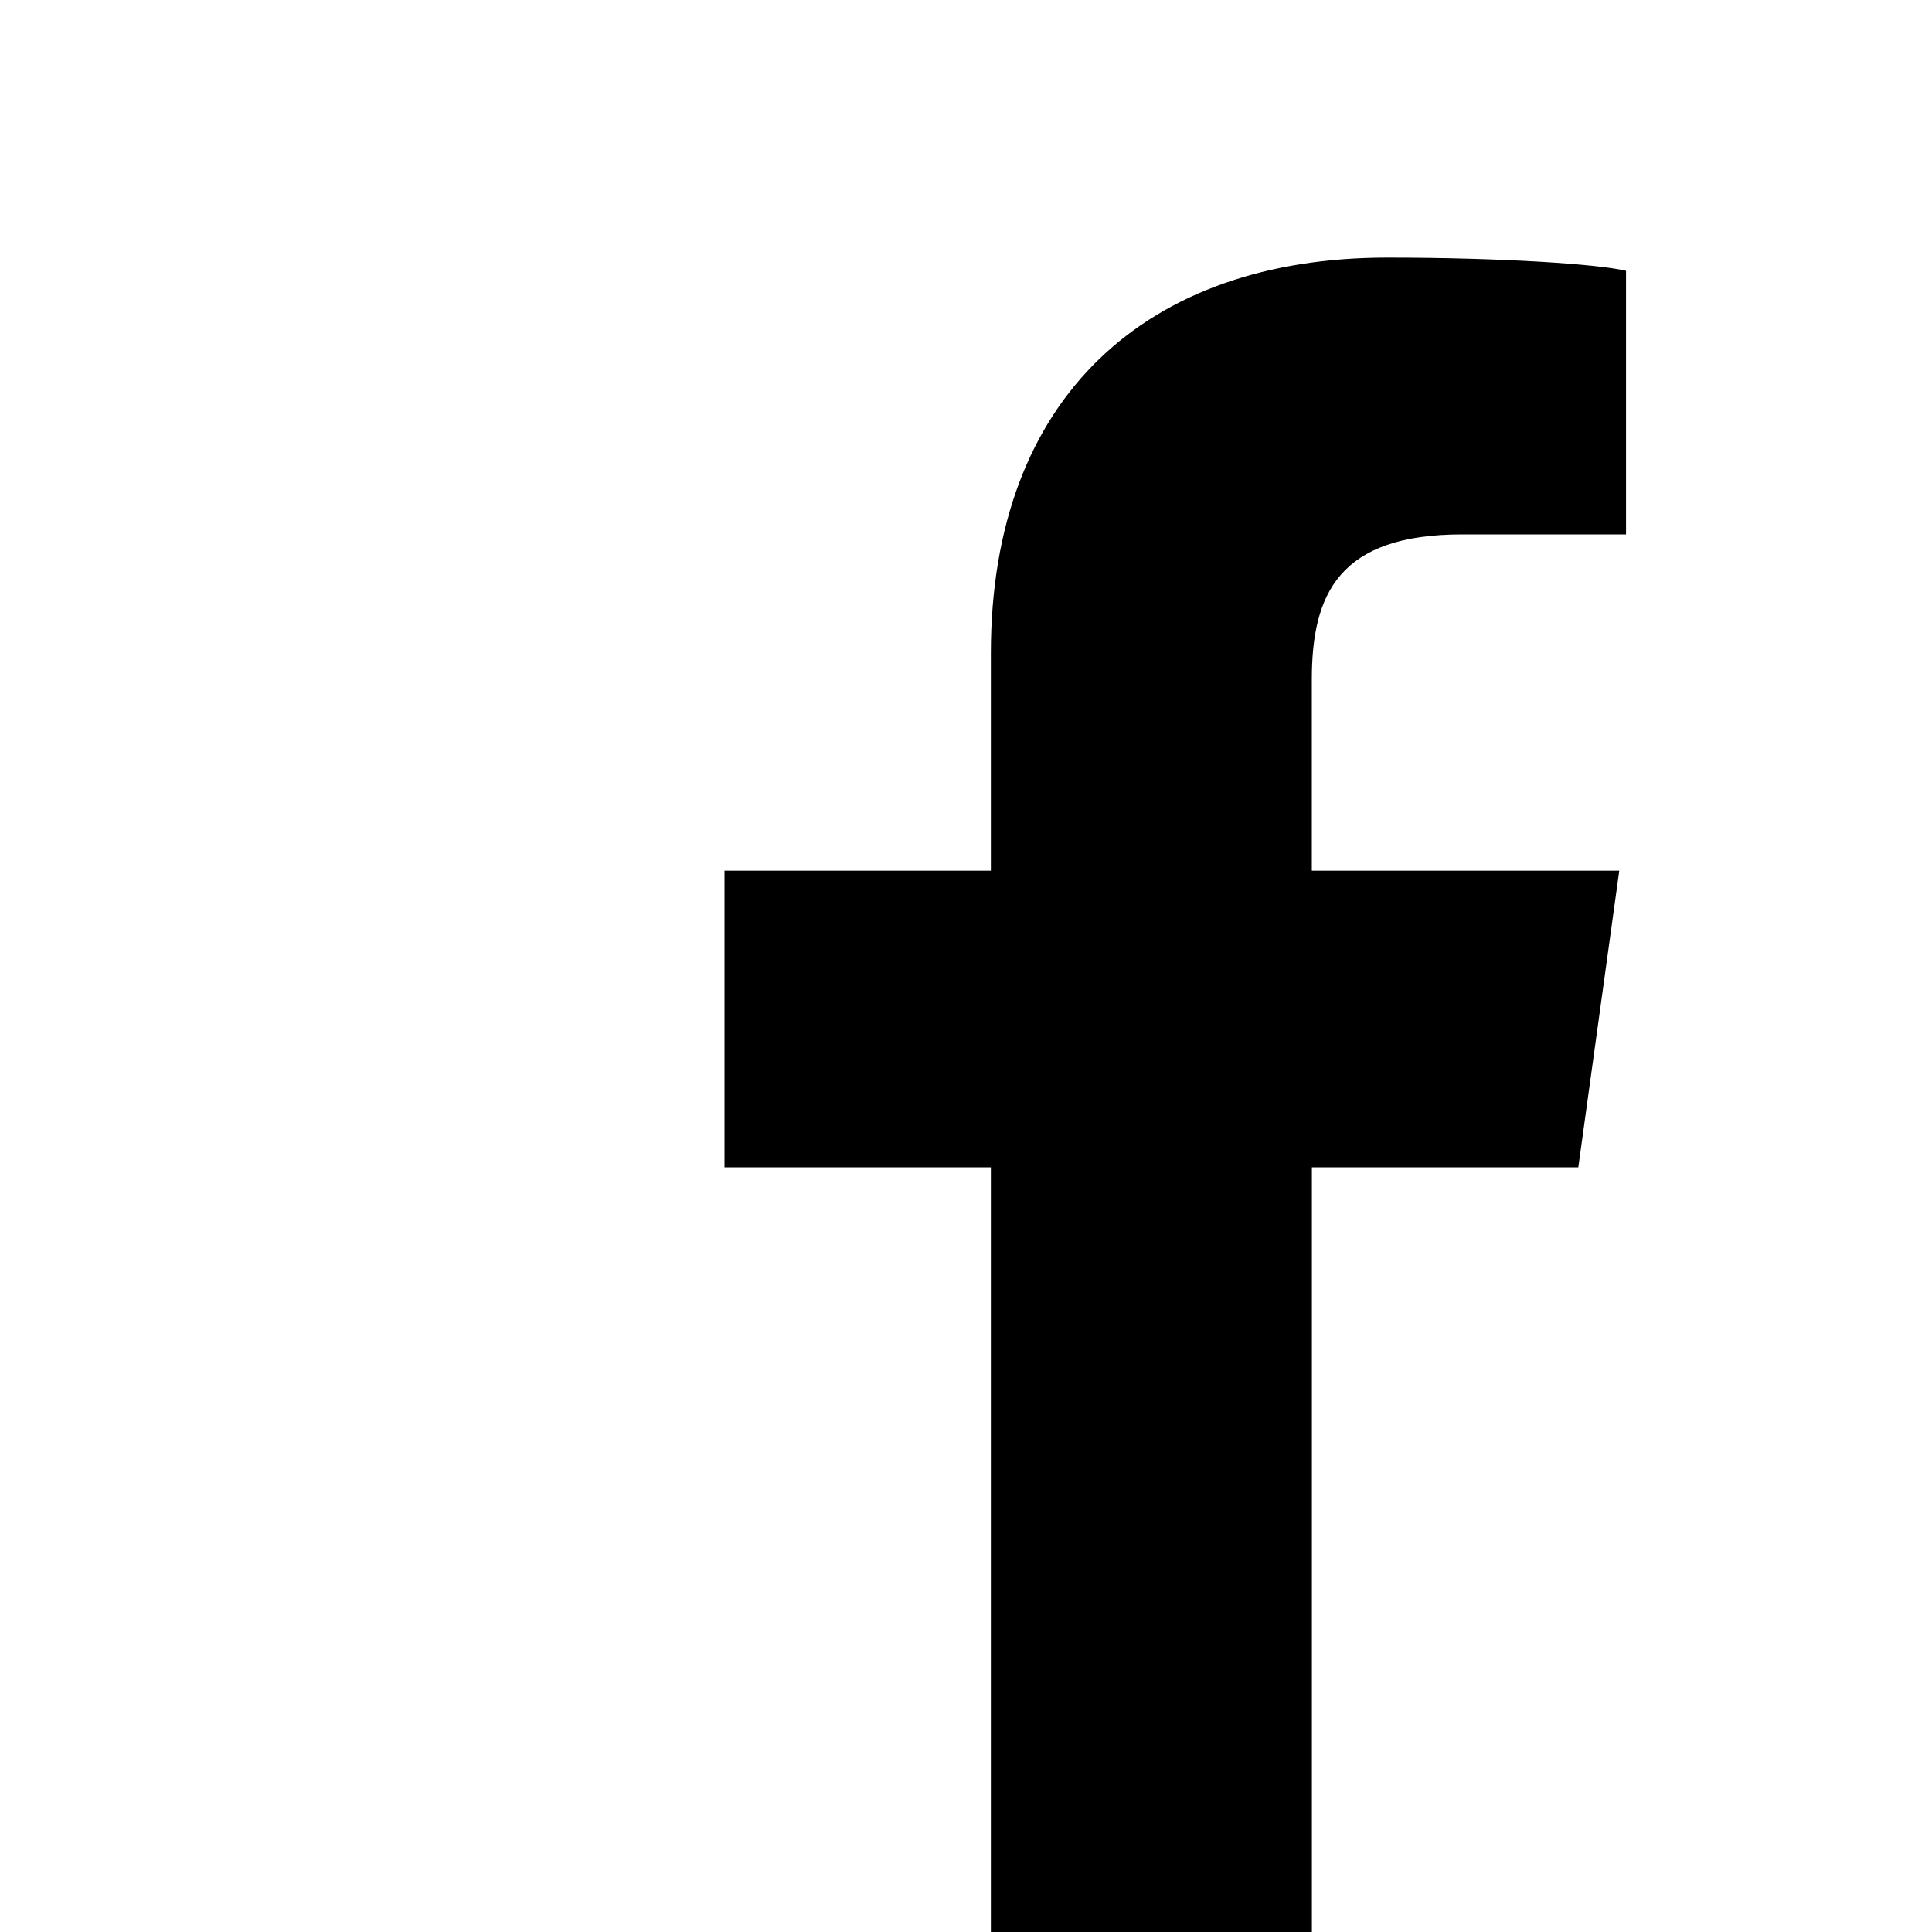
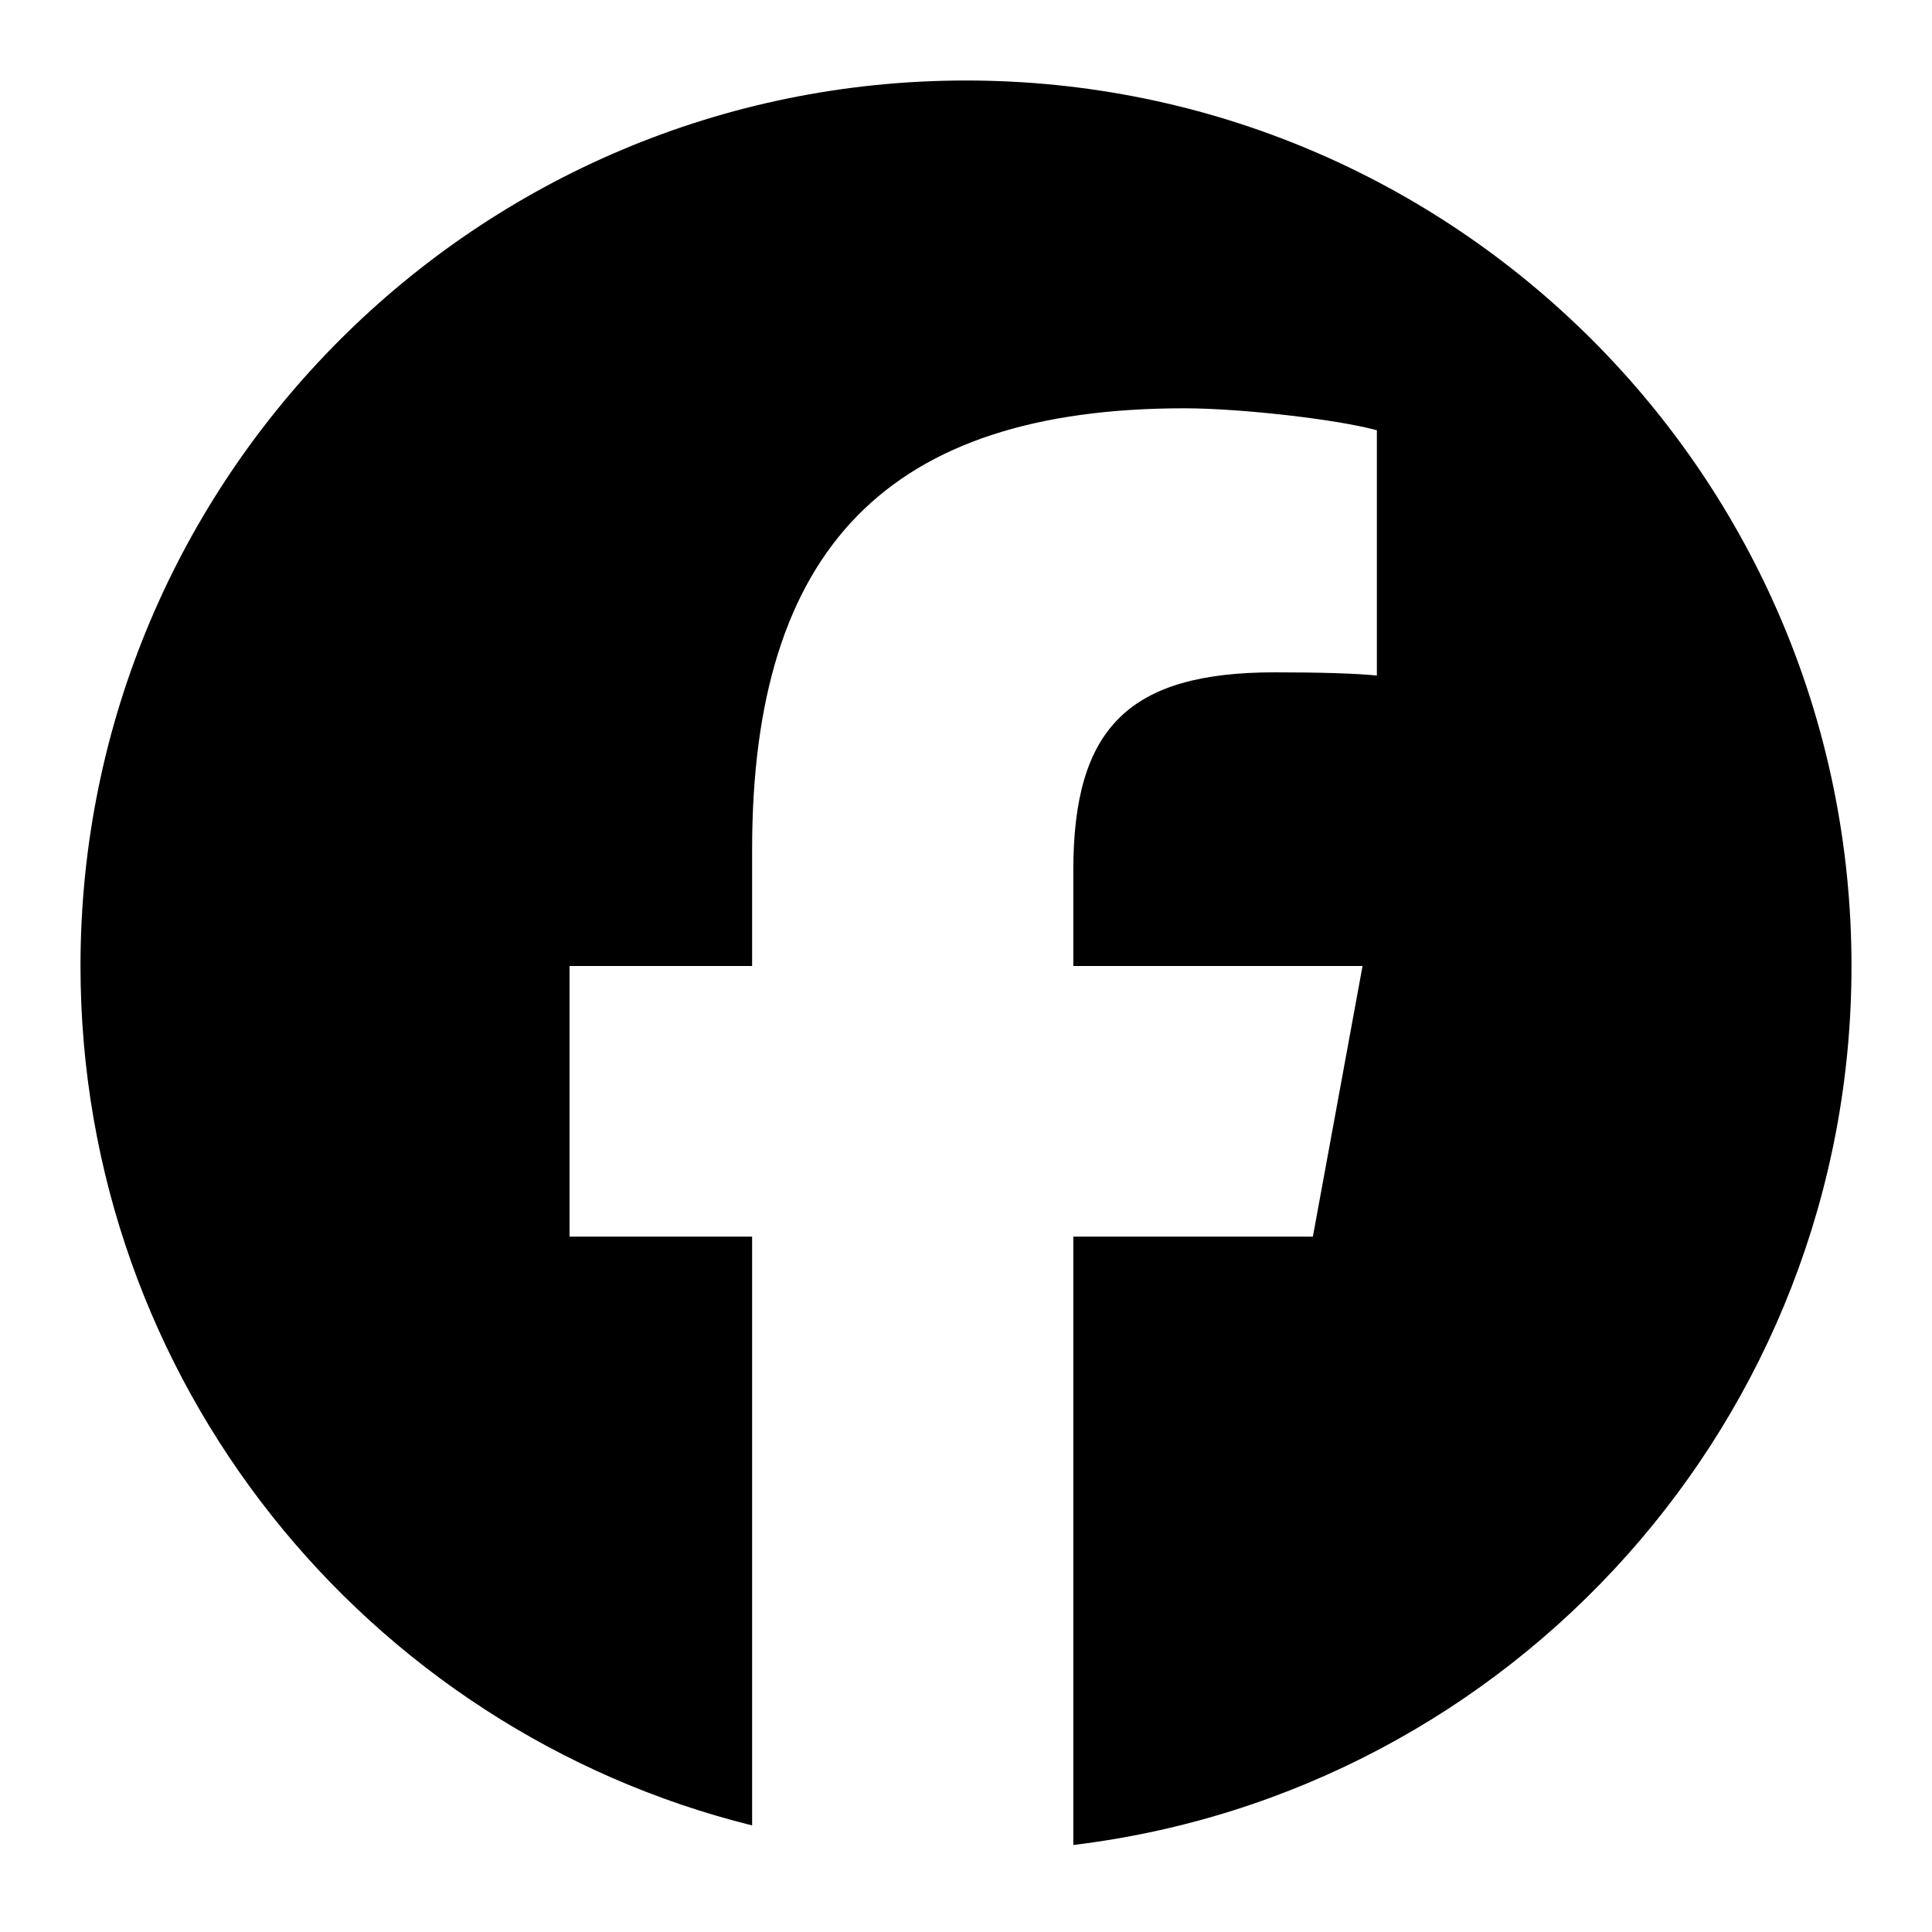
- <svg xmlns="http://www.w3.org/2000/svg" viewBox="0 0 30 30">
-   <path d="m24.508 18.126.636-4.606H20.37v-2.97c0-1.33.424-2.252 2.334-2.252h2.545V4.205C24.826 4.102 23.34 4 21.538 4c-3.712 0-6.152 2.15-6.152 6.142v3.378H11.25v4.606h4.136V30h4.985V18.126h4.137z" />
+ <svg xmlns="http://www.w3.org/2000/svg" viewBox="0 0 24 24">
+   <path d="M23 12C23 5.925 18.075 1 12 1C5.925 1 1 5.925 1 12C1 17.159 4.552 21.487 9.343 22.676V15.362H7.075V12H9.343V10.552C9.343 6.808 11.037 5.072 14.713 5.072C15.41 5.072 16.613 5.209 17.104 5.345V8.392C16.845 8.365 16.394 8.352 15.834 8.352C14.03 8.352 13.333 9.035 13.333 10.811V12H16.926L16.309 15.362H13.333V22.919C18.78 22.262 23 17.624 23 12H23Z" />
</svg>
